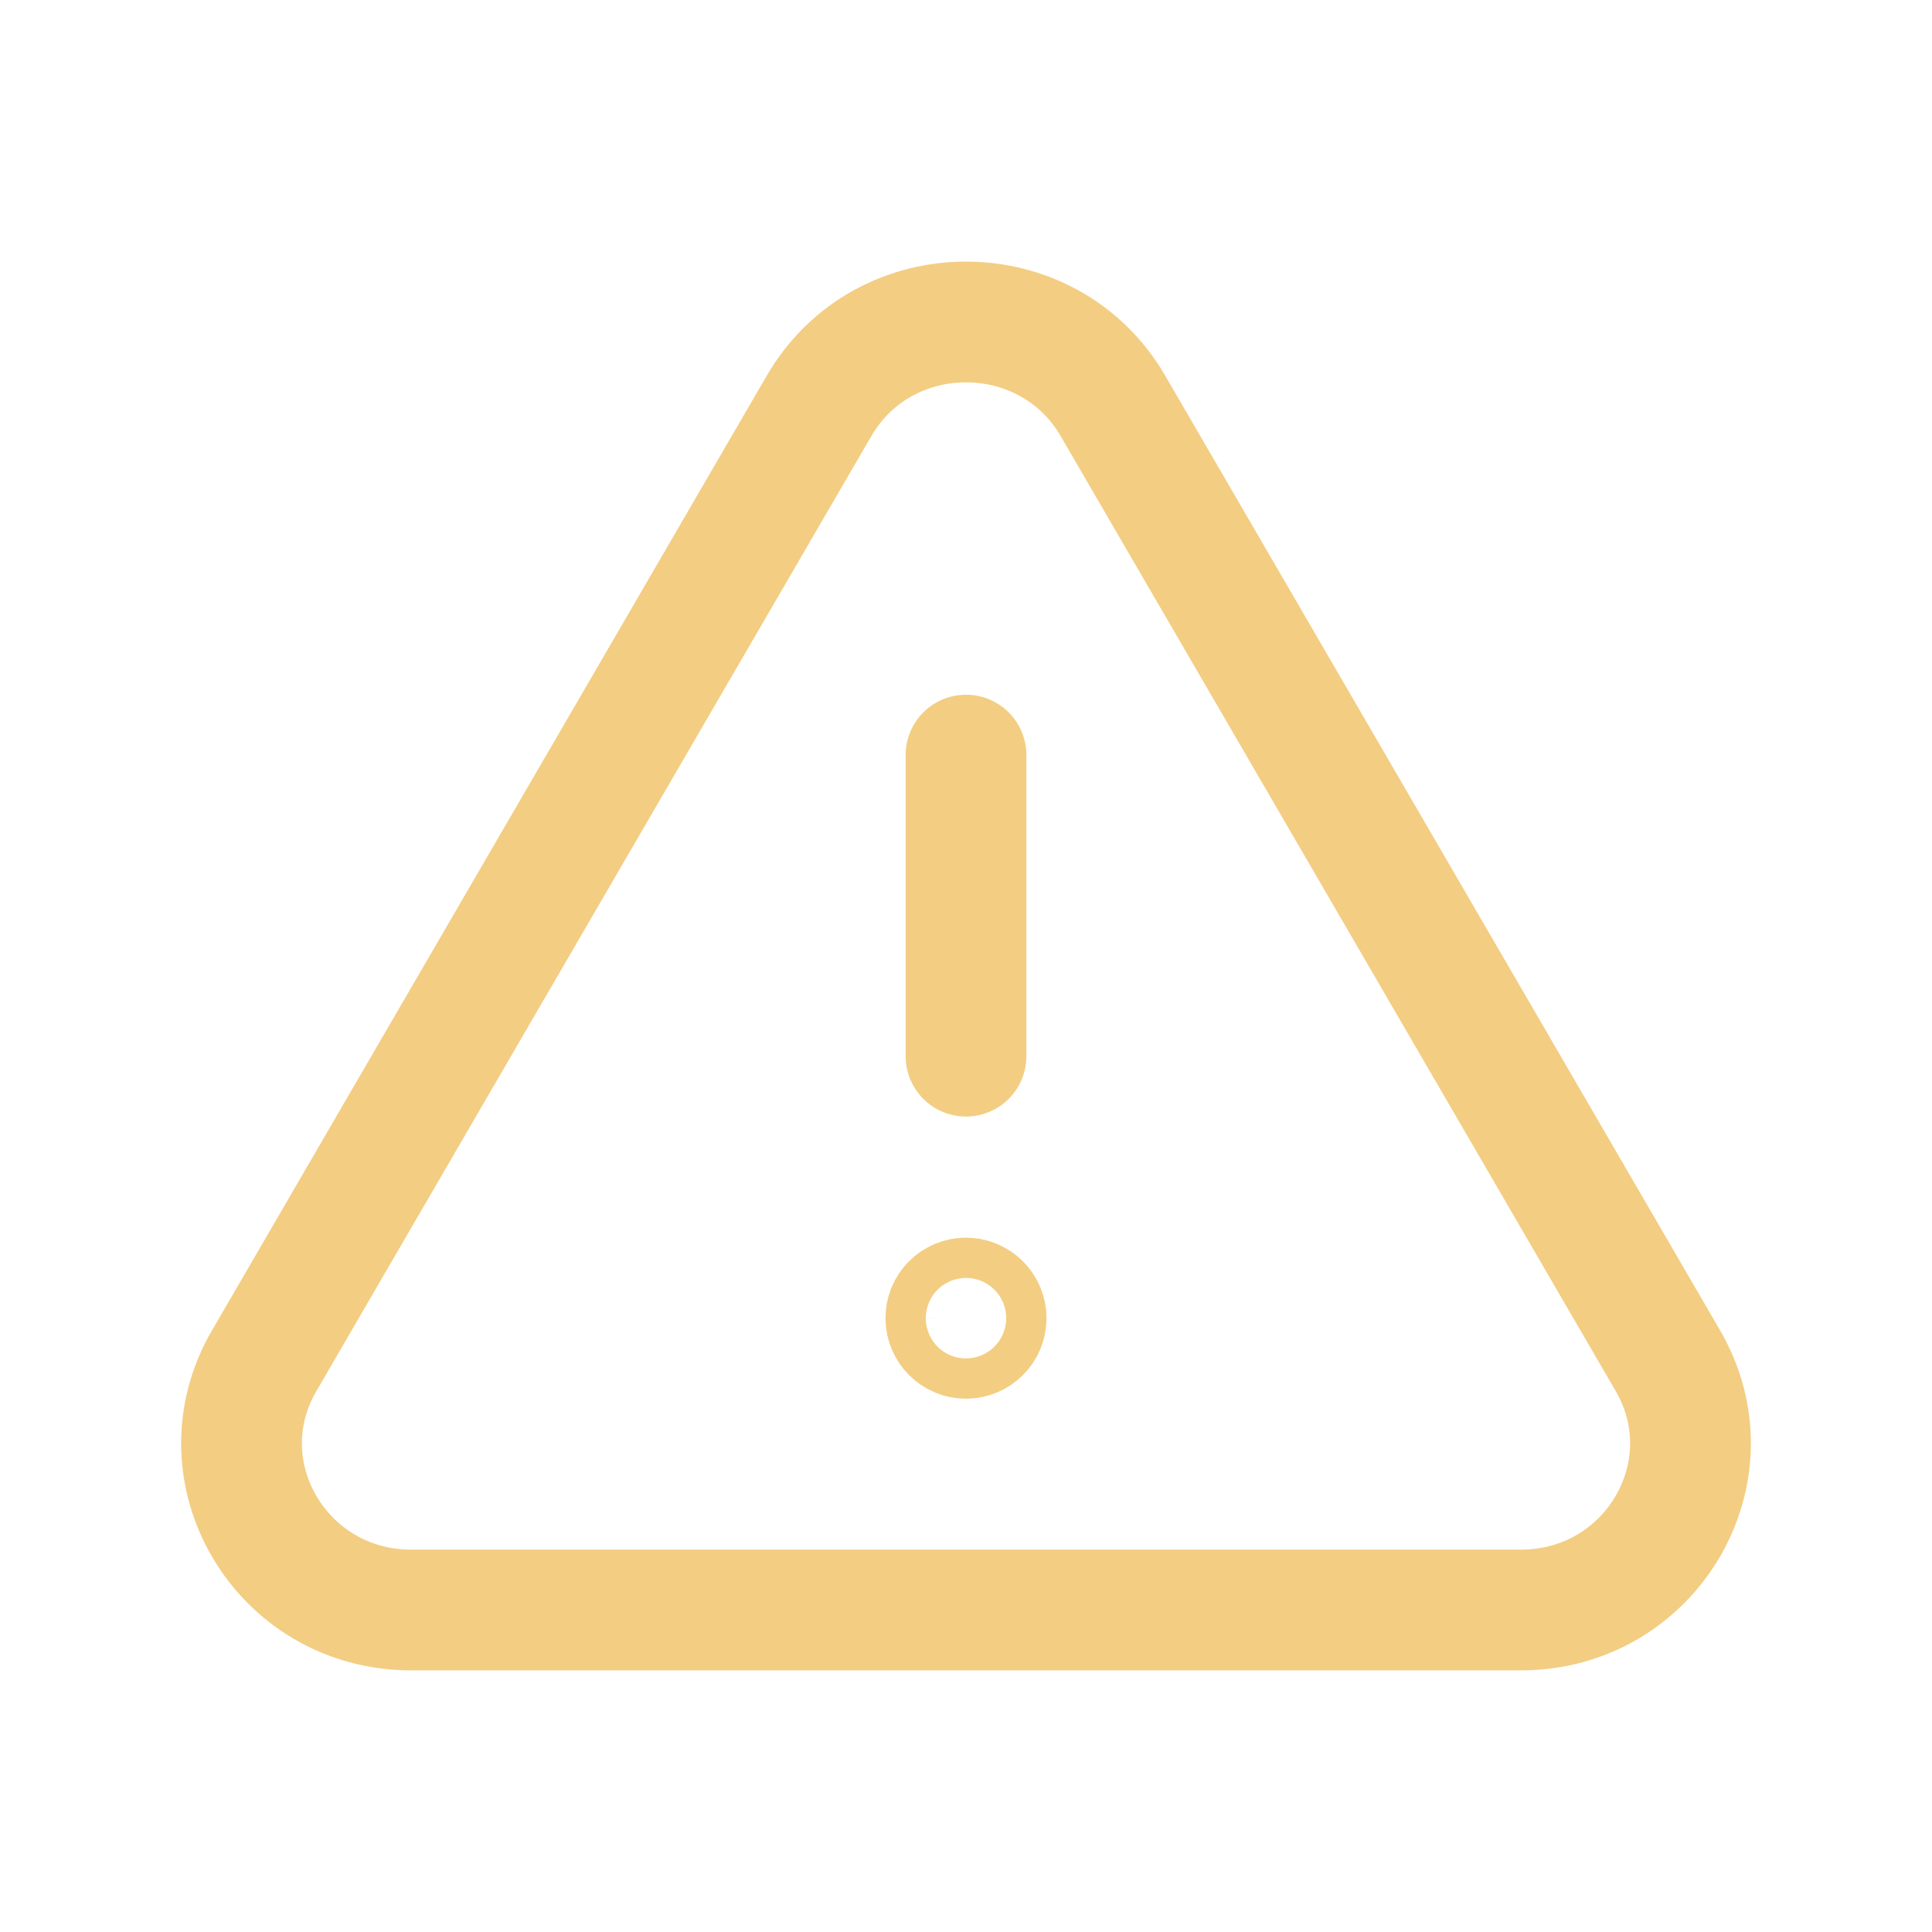
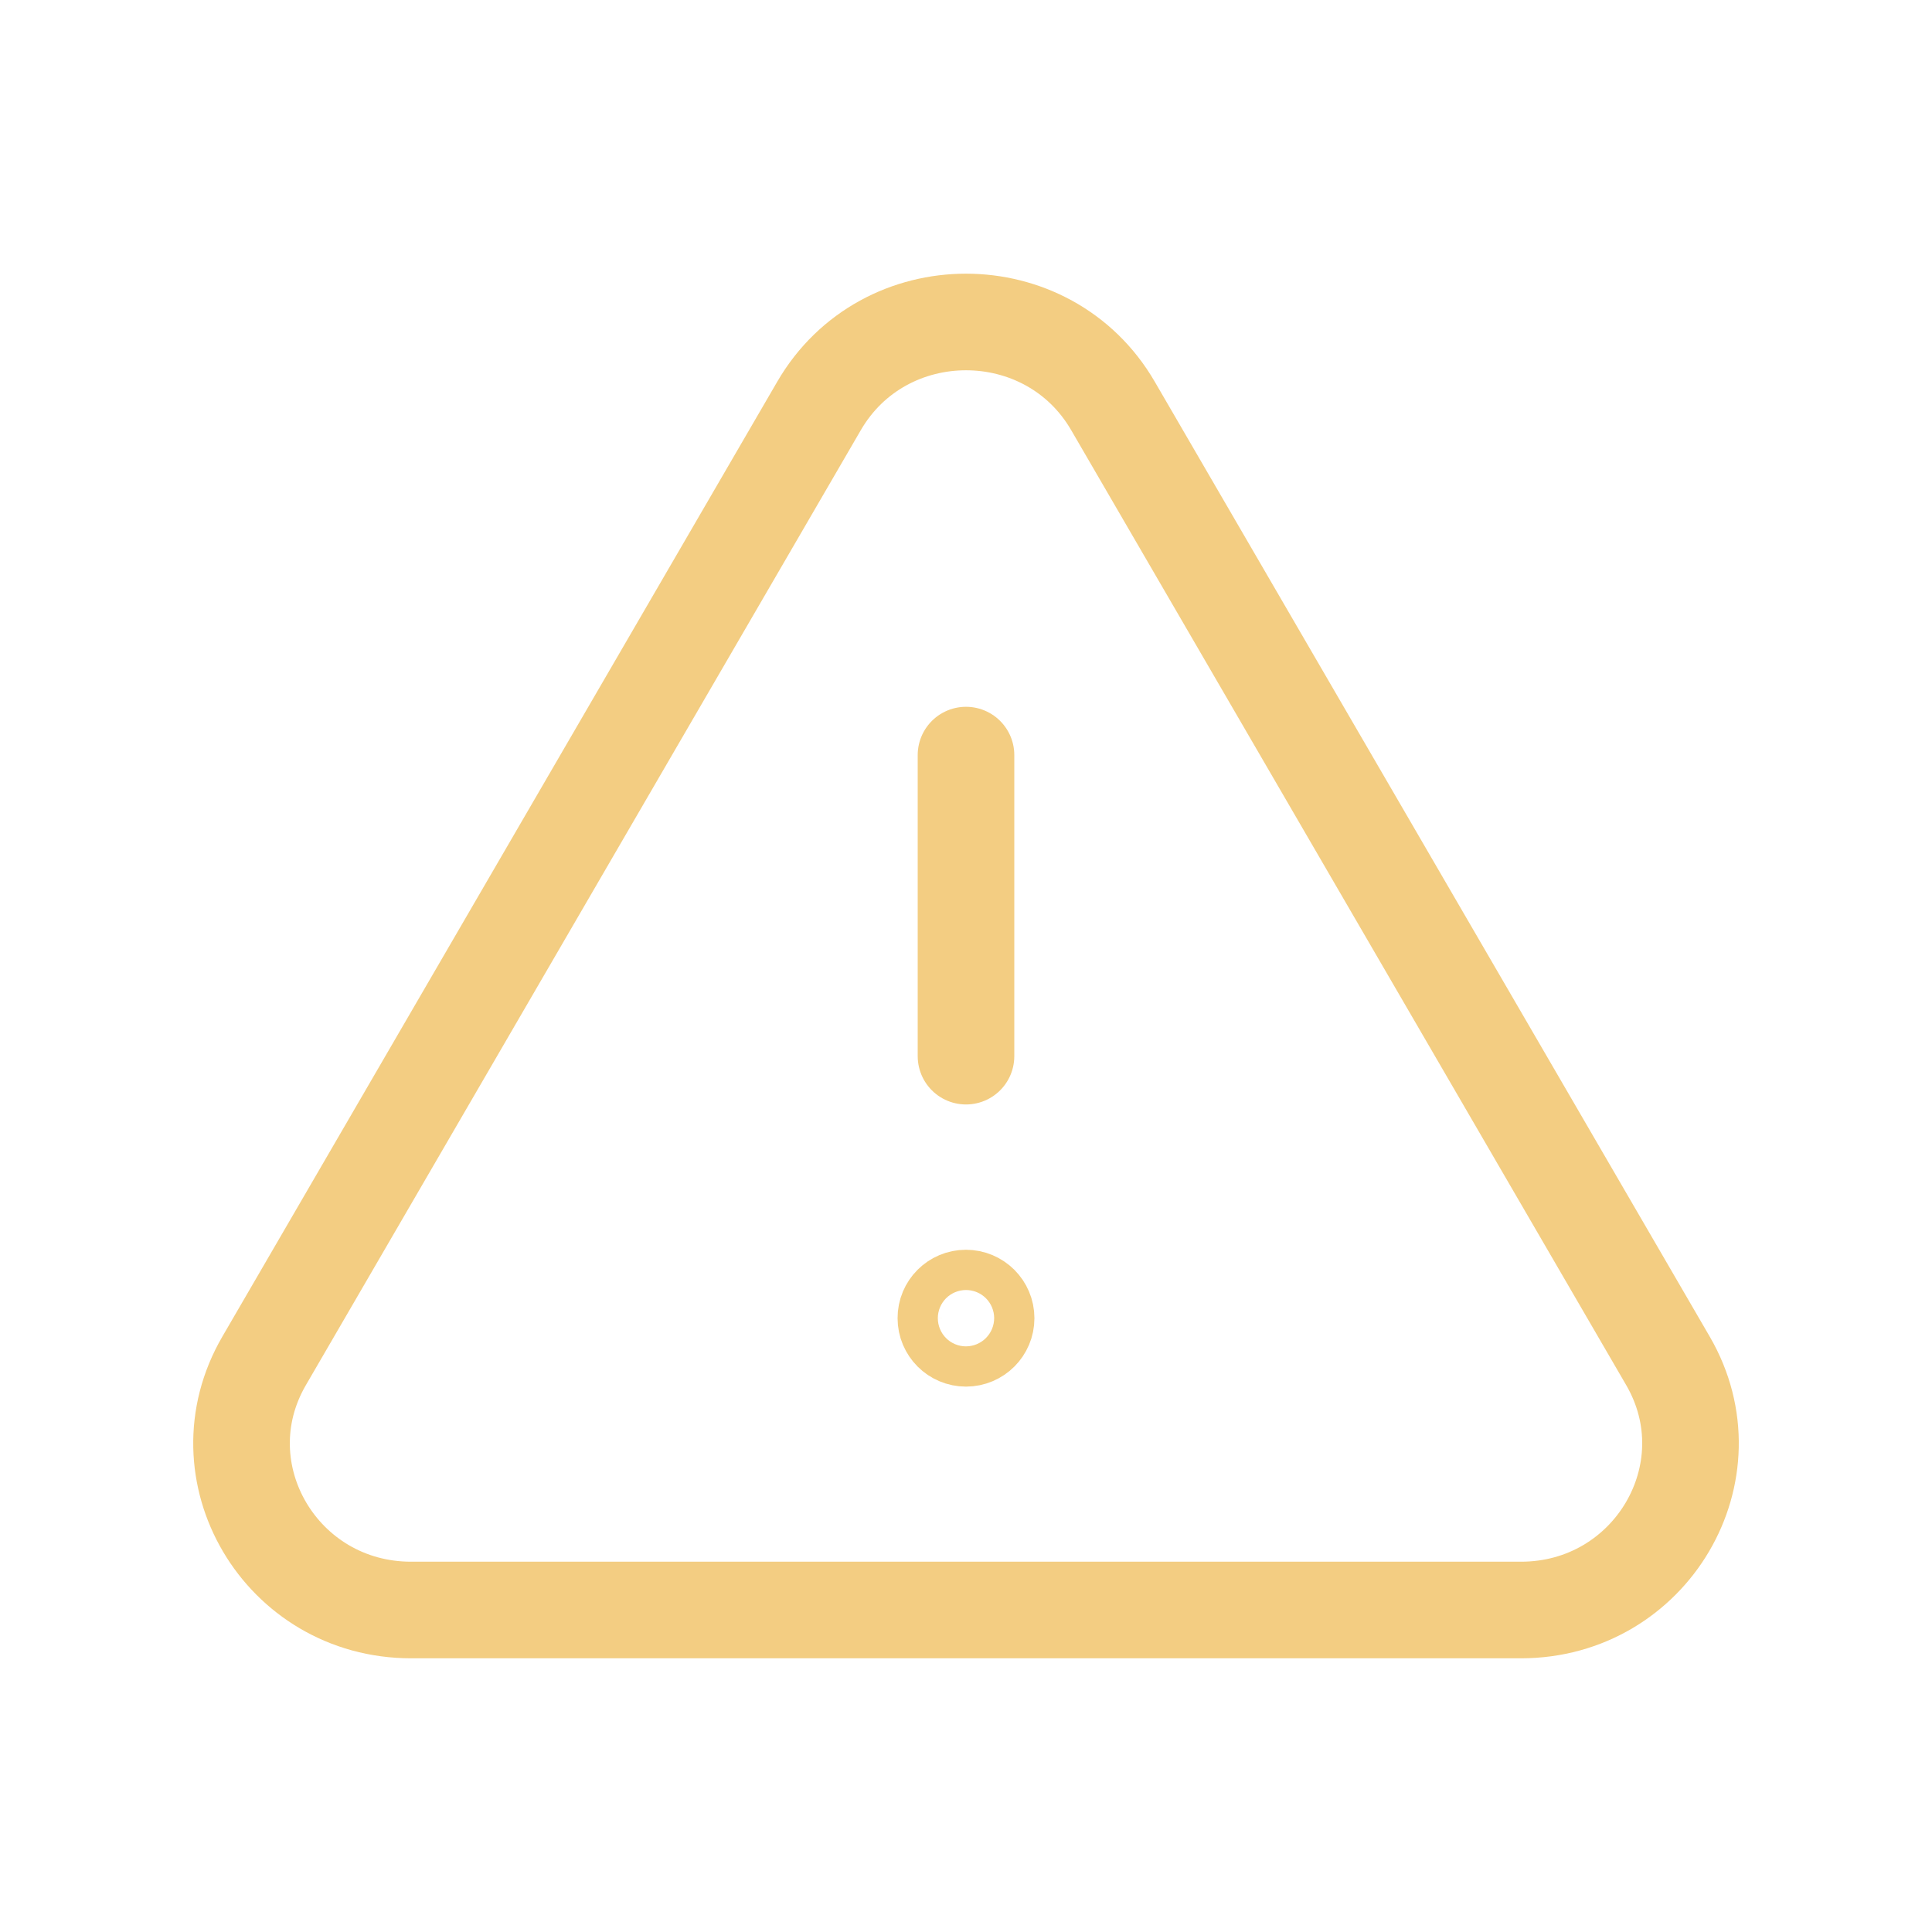
<svg xmlns="http://www.w3.org/2000/svg" width="24" height="24" viewBox="0 0 24 24" fill="none">
-   <path d="M12 13.12V9.38" stroke="#F3CD82" stroke-width="1.5" stroke-linecap="round" stroke-linejoin="round" />
-   <path d="M11.999 16.125C11.861 16.125 11.749 16.237 11.75 16.375C11.75 16.513 11.862 16.625 12 16.625C12.138 16.625 12.25 16.513 12.25 16.375C12.25 16.237 12.138 16.125 11.999 16.125Z" stroke="#F3CD82" stroke-width="1.5" stroke-linecap="round" stroke-linejoin="round" />
-   <path d="M13.826 5.043L20.72 16.905C21.521 18.284 20.508 20 18.894 20H5.107C3.491 20 2.479 18.284 3.281 16.905L10.174 5.043C10.981 3.652 13.019 3.652 13.826 5.043Z" stroke="#F3CD82" stroke-width="1.5" stroke-linecap="round" stroke-linejoin="round" />
+   <path d="M12 13.12V9.38" stroke="#F3CD82" stroke-width="1.2" stroke-linecap="round" stroke-linejoin="round" />
+   <path d="M11.999 16.125C11.861 16.125 11.749 16.237 11.75 16.375C11.75 16.513 11.862 16.625 12 16.625C12.138 16.625 12.25 16.513 12.25 16.375C12.25 16.237 12.138 16.125 11.999 16.125Z" stroke="#F3CD82" stroke-width="1.2" stroke-linecap="round" stroke-linejoin="round" />
+   <path d="M13.826 5.043L20.72 16.905C21.521 18.284 20.508 20 18.894 20H5.107C3.491 20 2.479 18.284 3.281 16.905L10.174 5.043C10.981 3.652 13.019 3.652 13.826 5.043Z" stroke="#F3CD82" stroke-width="1.2" stroke-linecap="round" stroke-linejoin="round" />
</svg>
